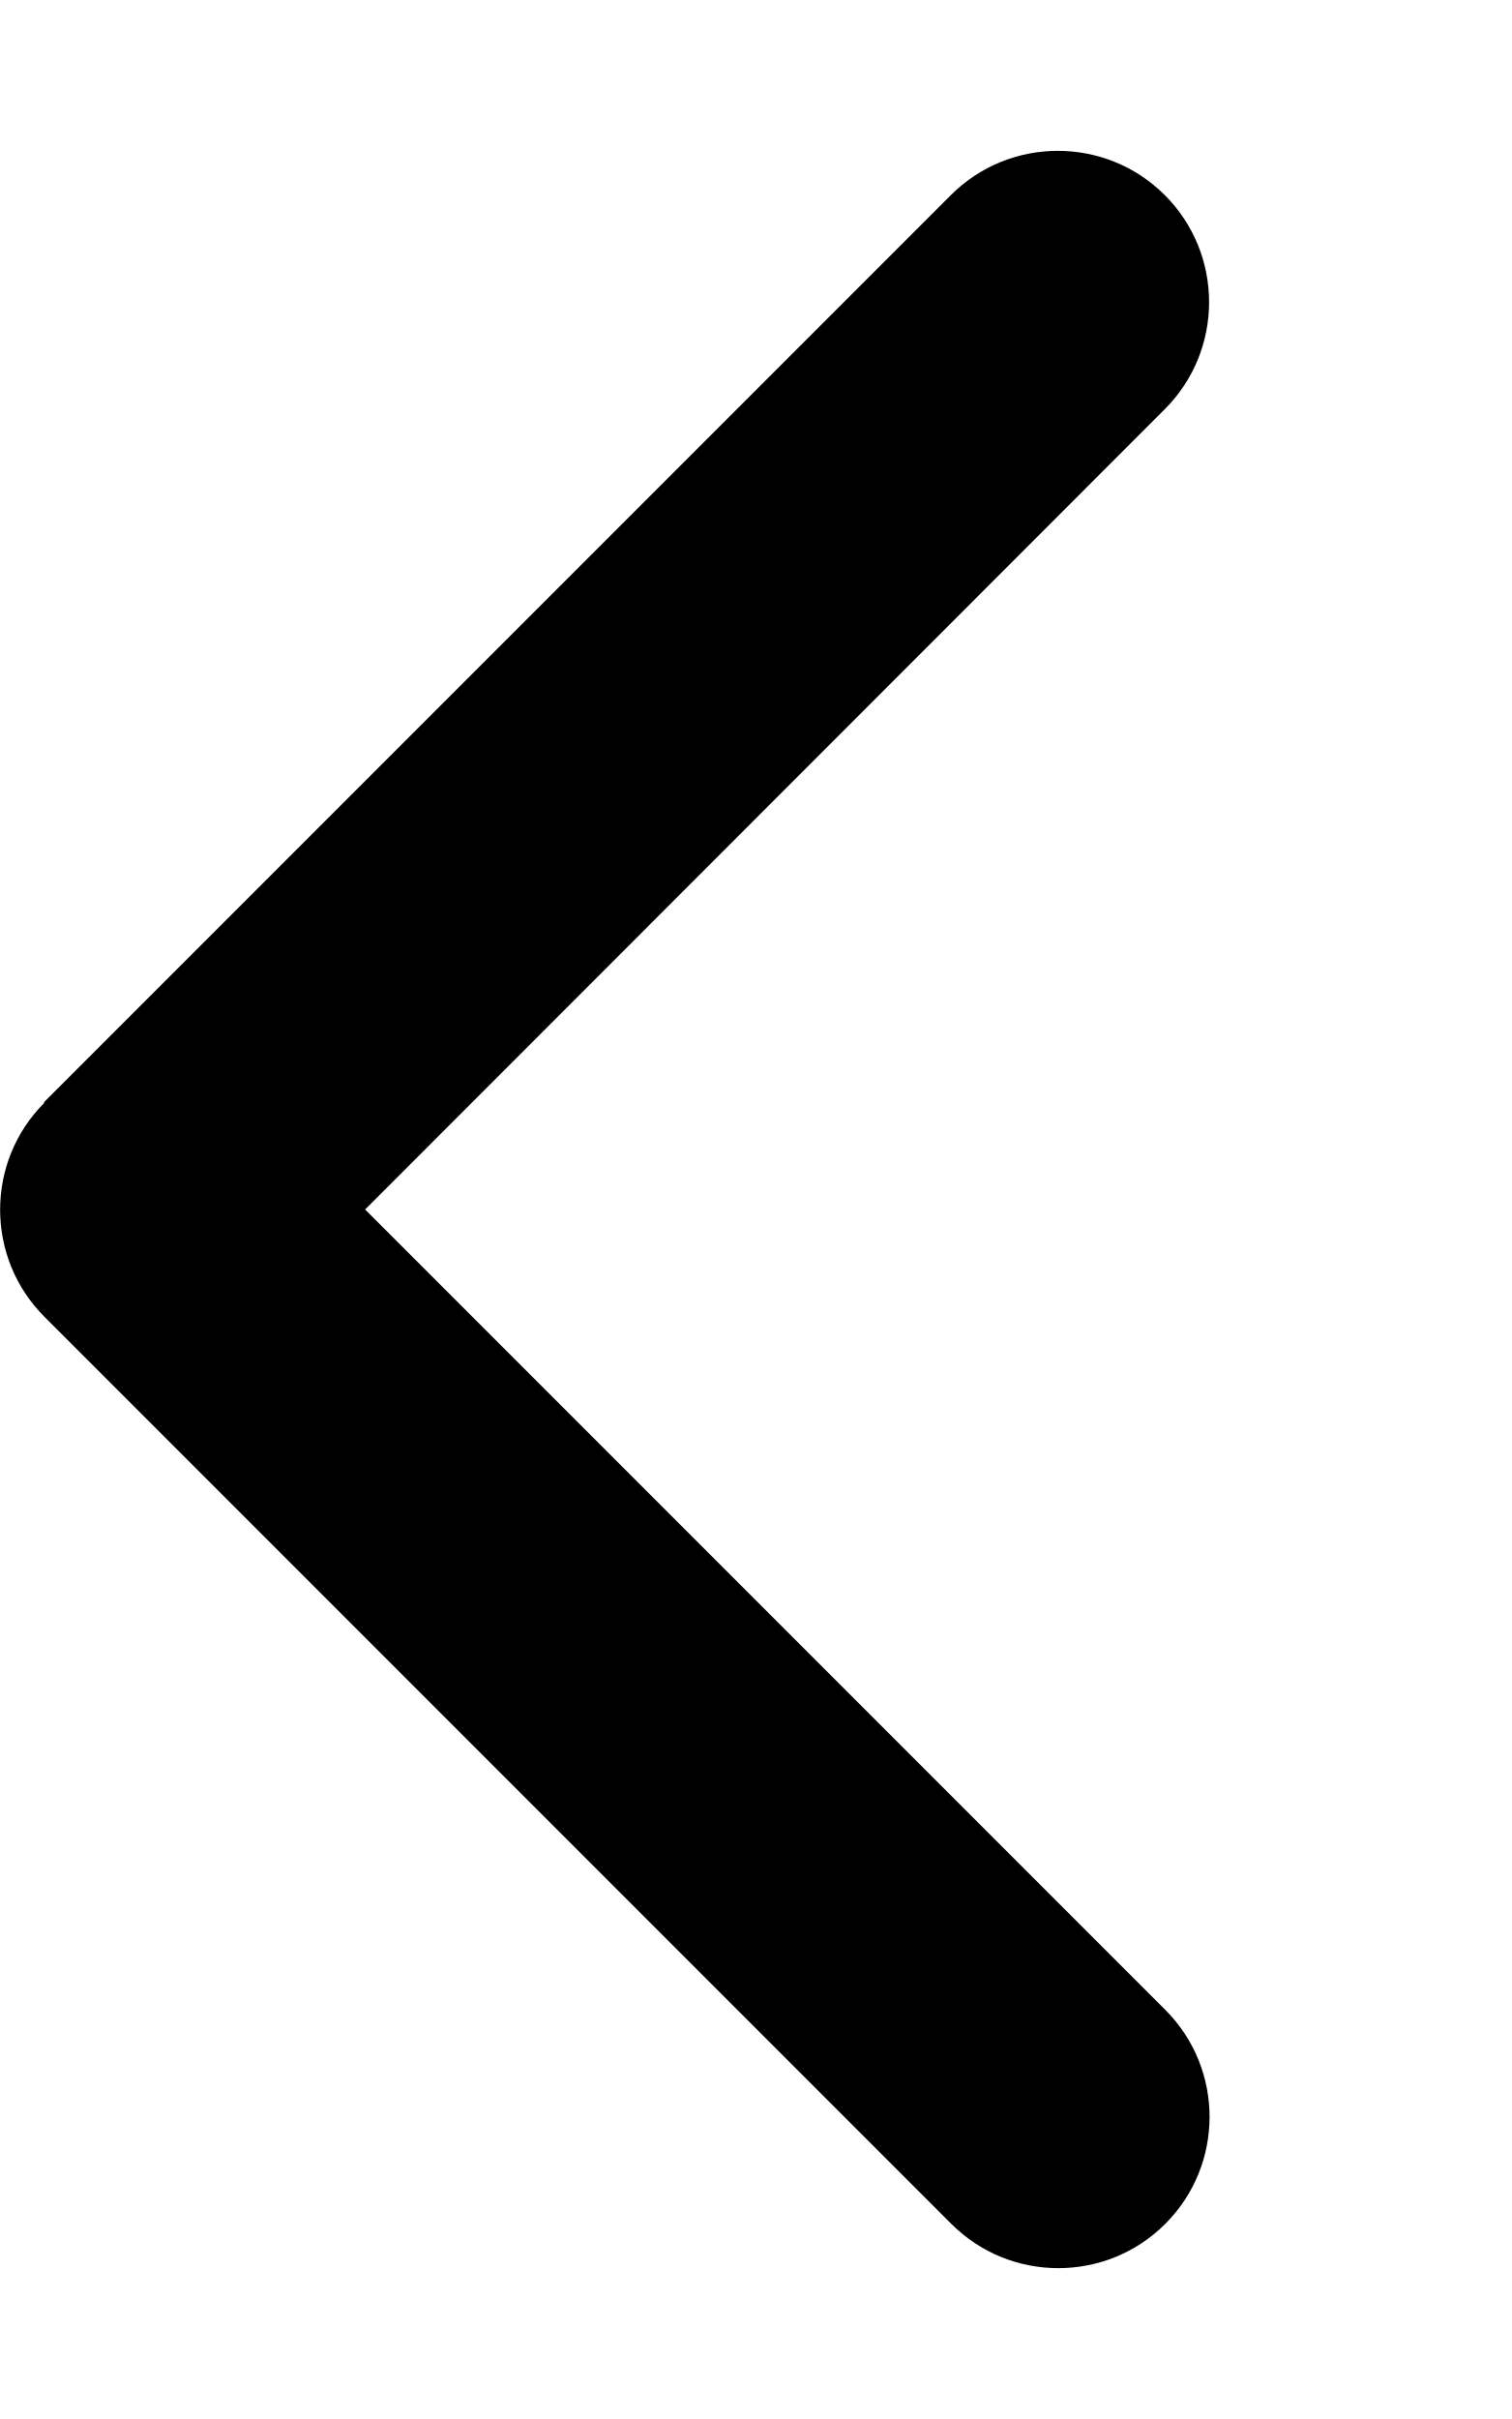
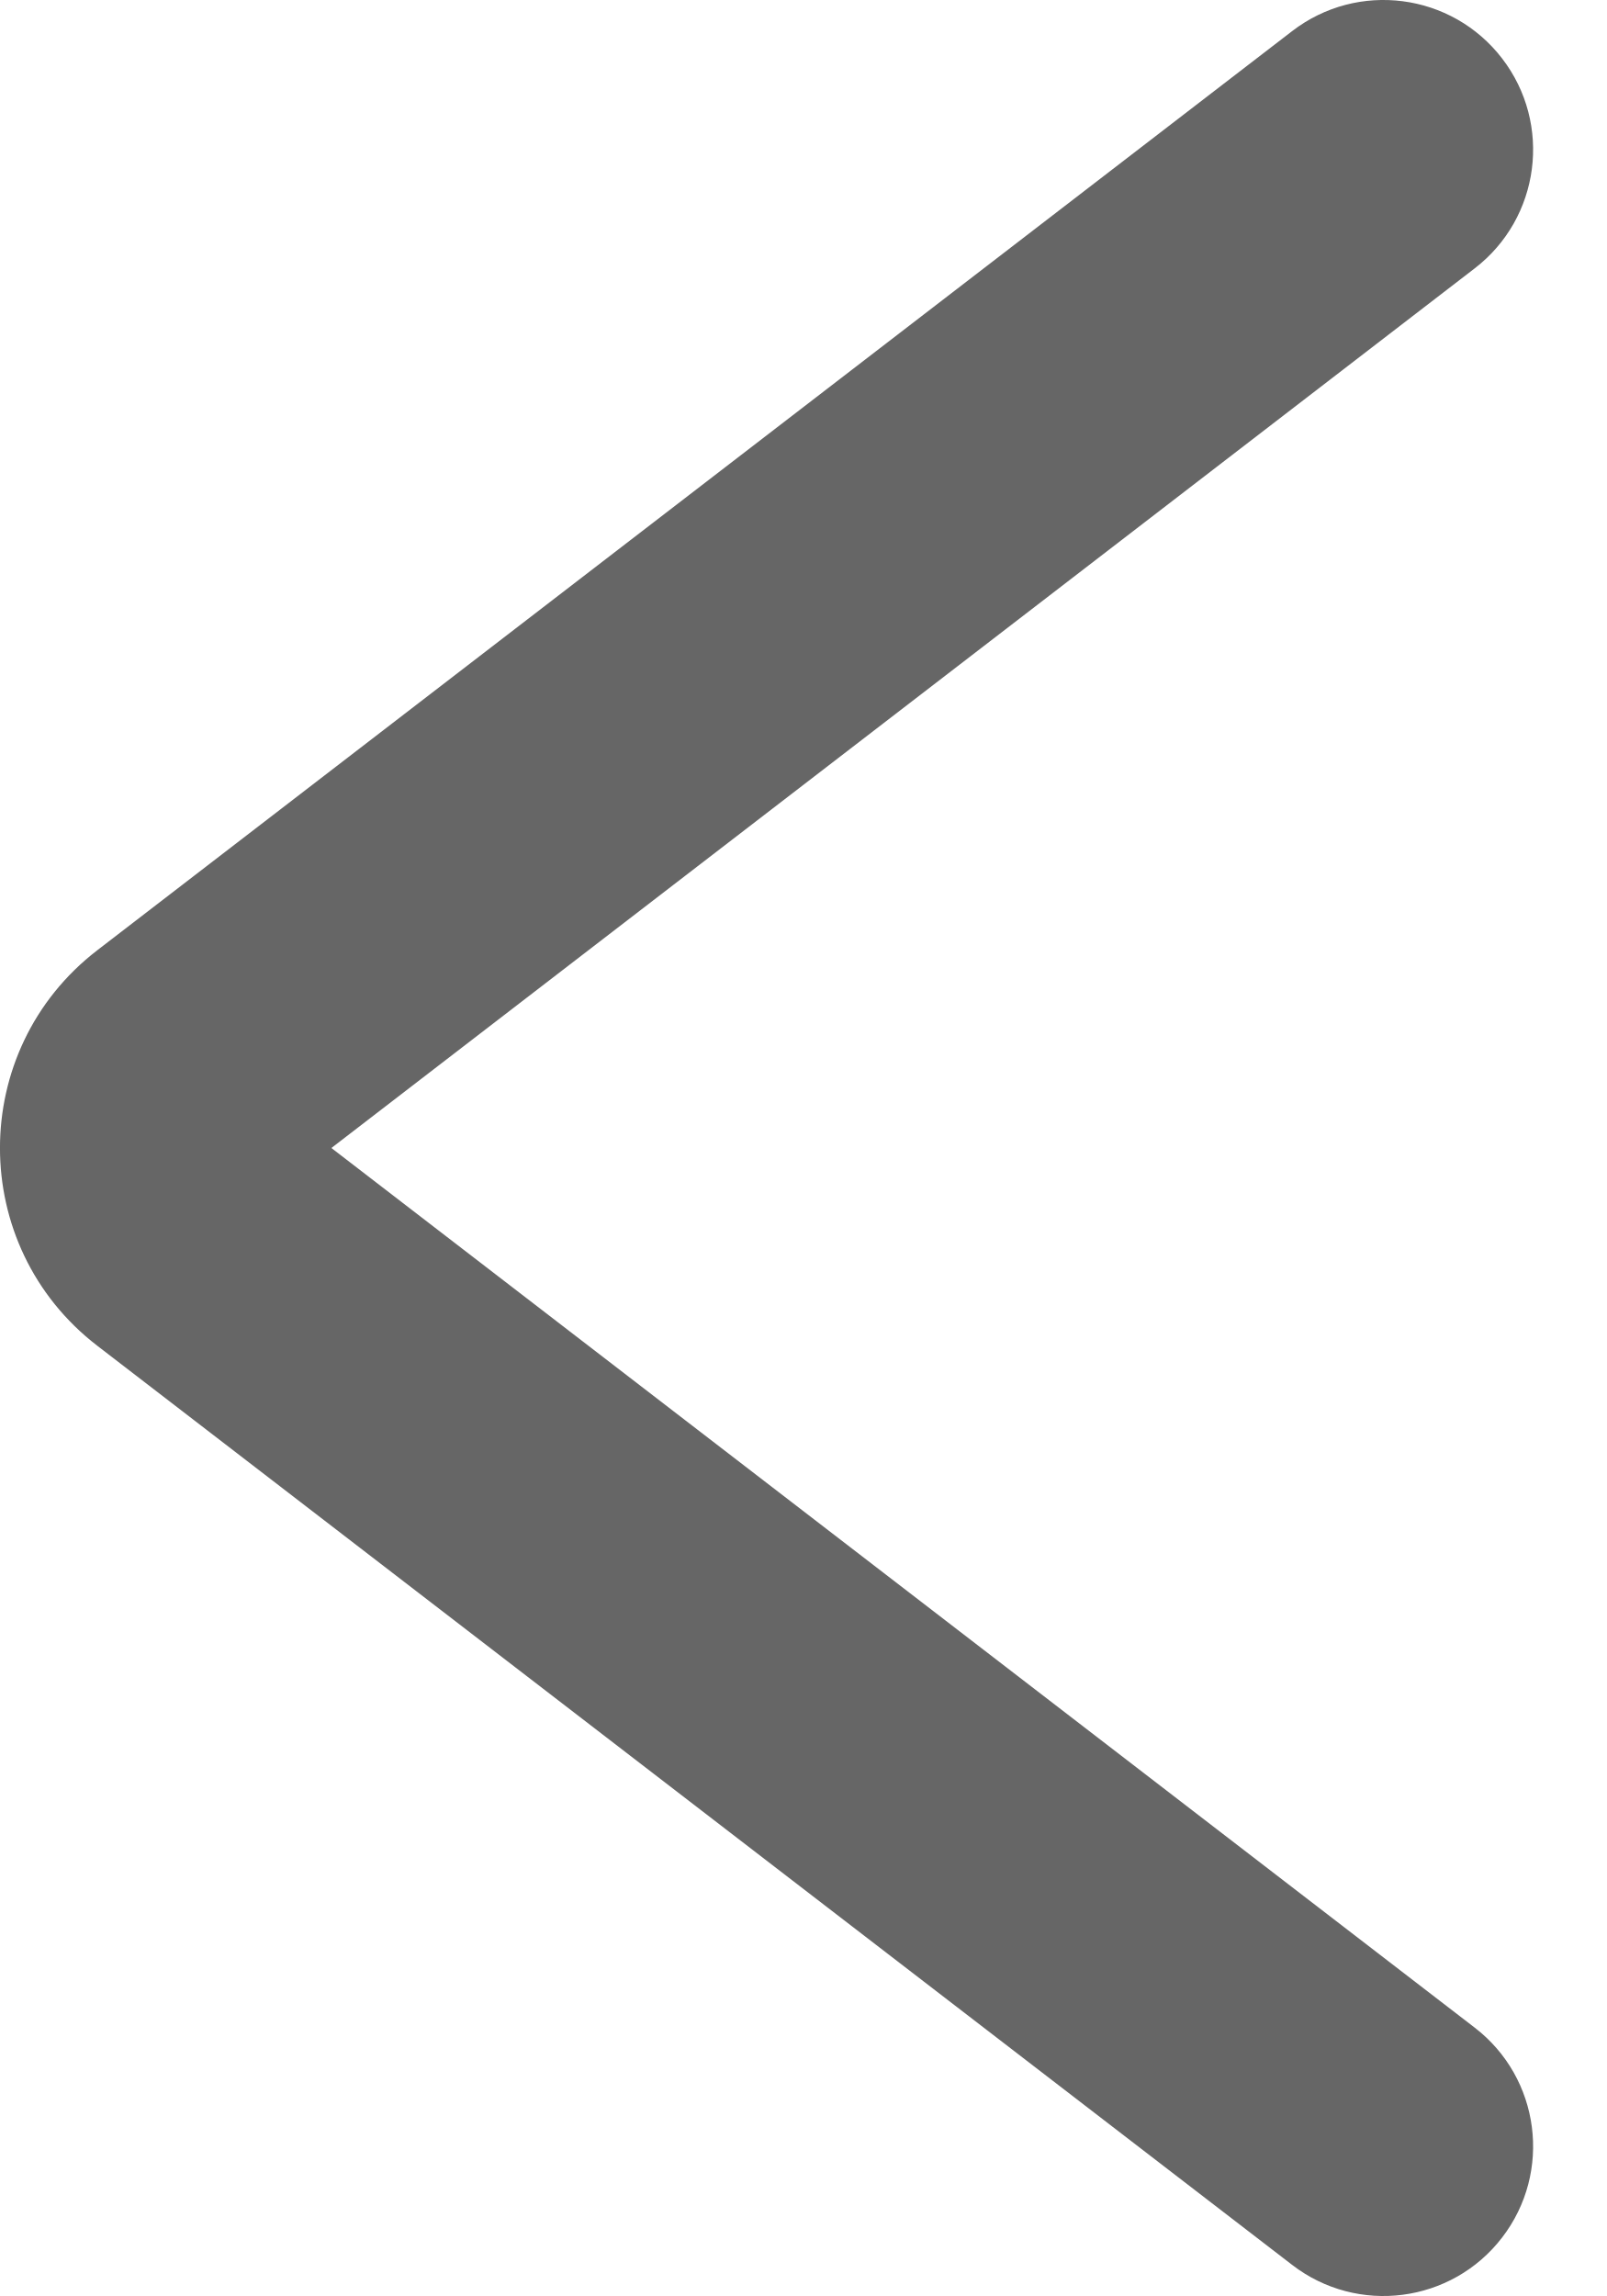
- <svg xmlns="http://www.w3.org/2000/svg" height="1em" viewBox="0 0 320 512">
-   <path d="M9.4 233.4c-12.5 12.5-12.5 32.8 0 45.3l192 192c12.5 12.5 32.8 12.5 45.3 0s12.5-32.8 0-45.3L77.3 256 246.6 86.6c12.5-12.5 12.5-32.8 0-45.3s-32.8-12.5-45.3 0l-192 192z" />
+ <svg xmlns="http://www.w3.org/2000/svg" width="14" height="20" viewBox="0 0 14 20" fill="none">
+   <g id="Icon/Arrow">
+     <path id="Vector 239 (Stroke)" fill-rule="evenodd" clip-rule="evenodd" d="M13.086 0.509C13.525 1.08 13.418 1.899 12.847 2.338L2.887 10L12.847 17.662C13.418 18.101 13.525 18.92 13.086 19.491C12.647 20.062 11.828 20.169 11.257 19.729L0.848 11.723L1.644 10.689L0.848 11.723C-0.283 10.853 -0.283 9.147 0.848 8.277L1.644 9.311L0.848 8.277L11.257 0.271C11.828 -0.169 12.647 -0.062 13.086 0.509Z" fill="#666666" />
+   </g>
</svg>
